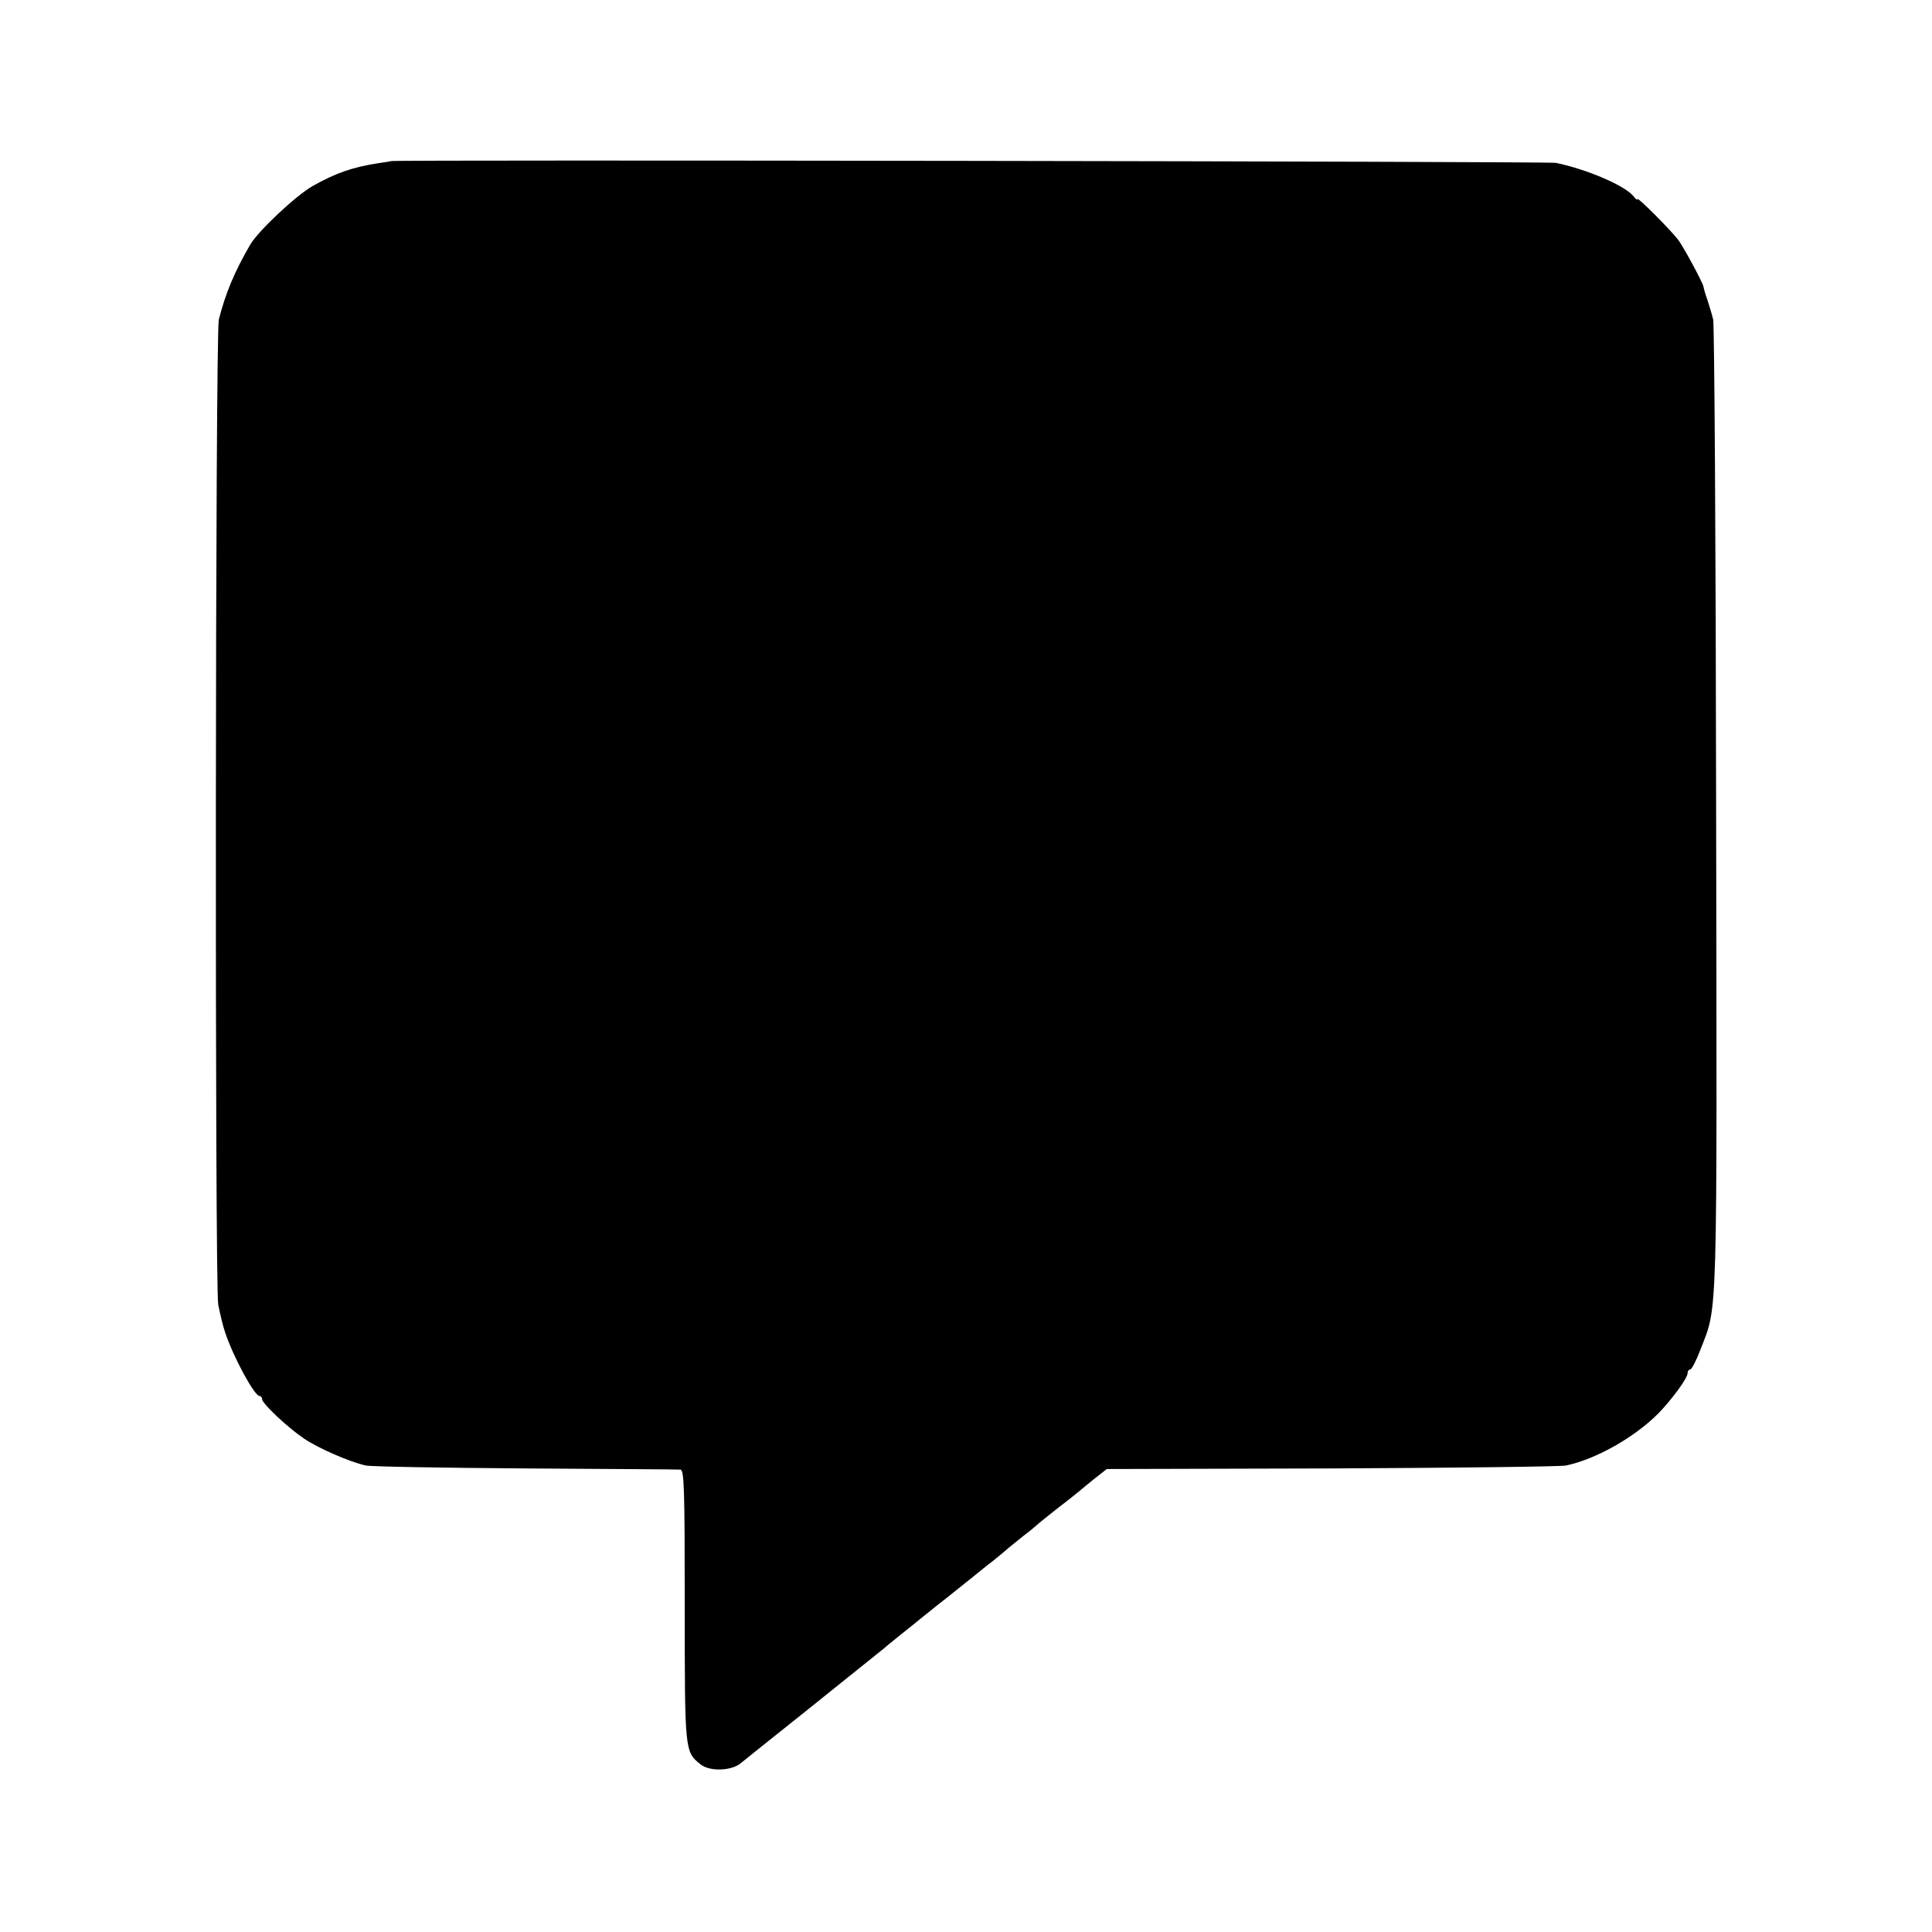
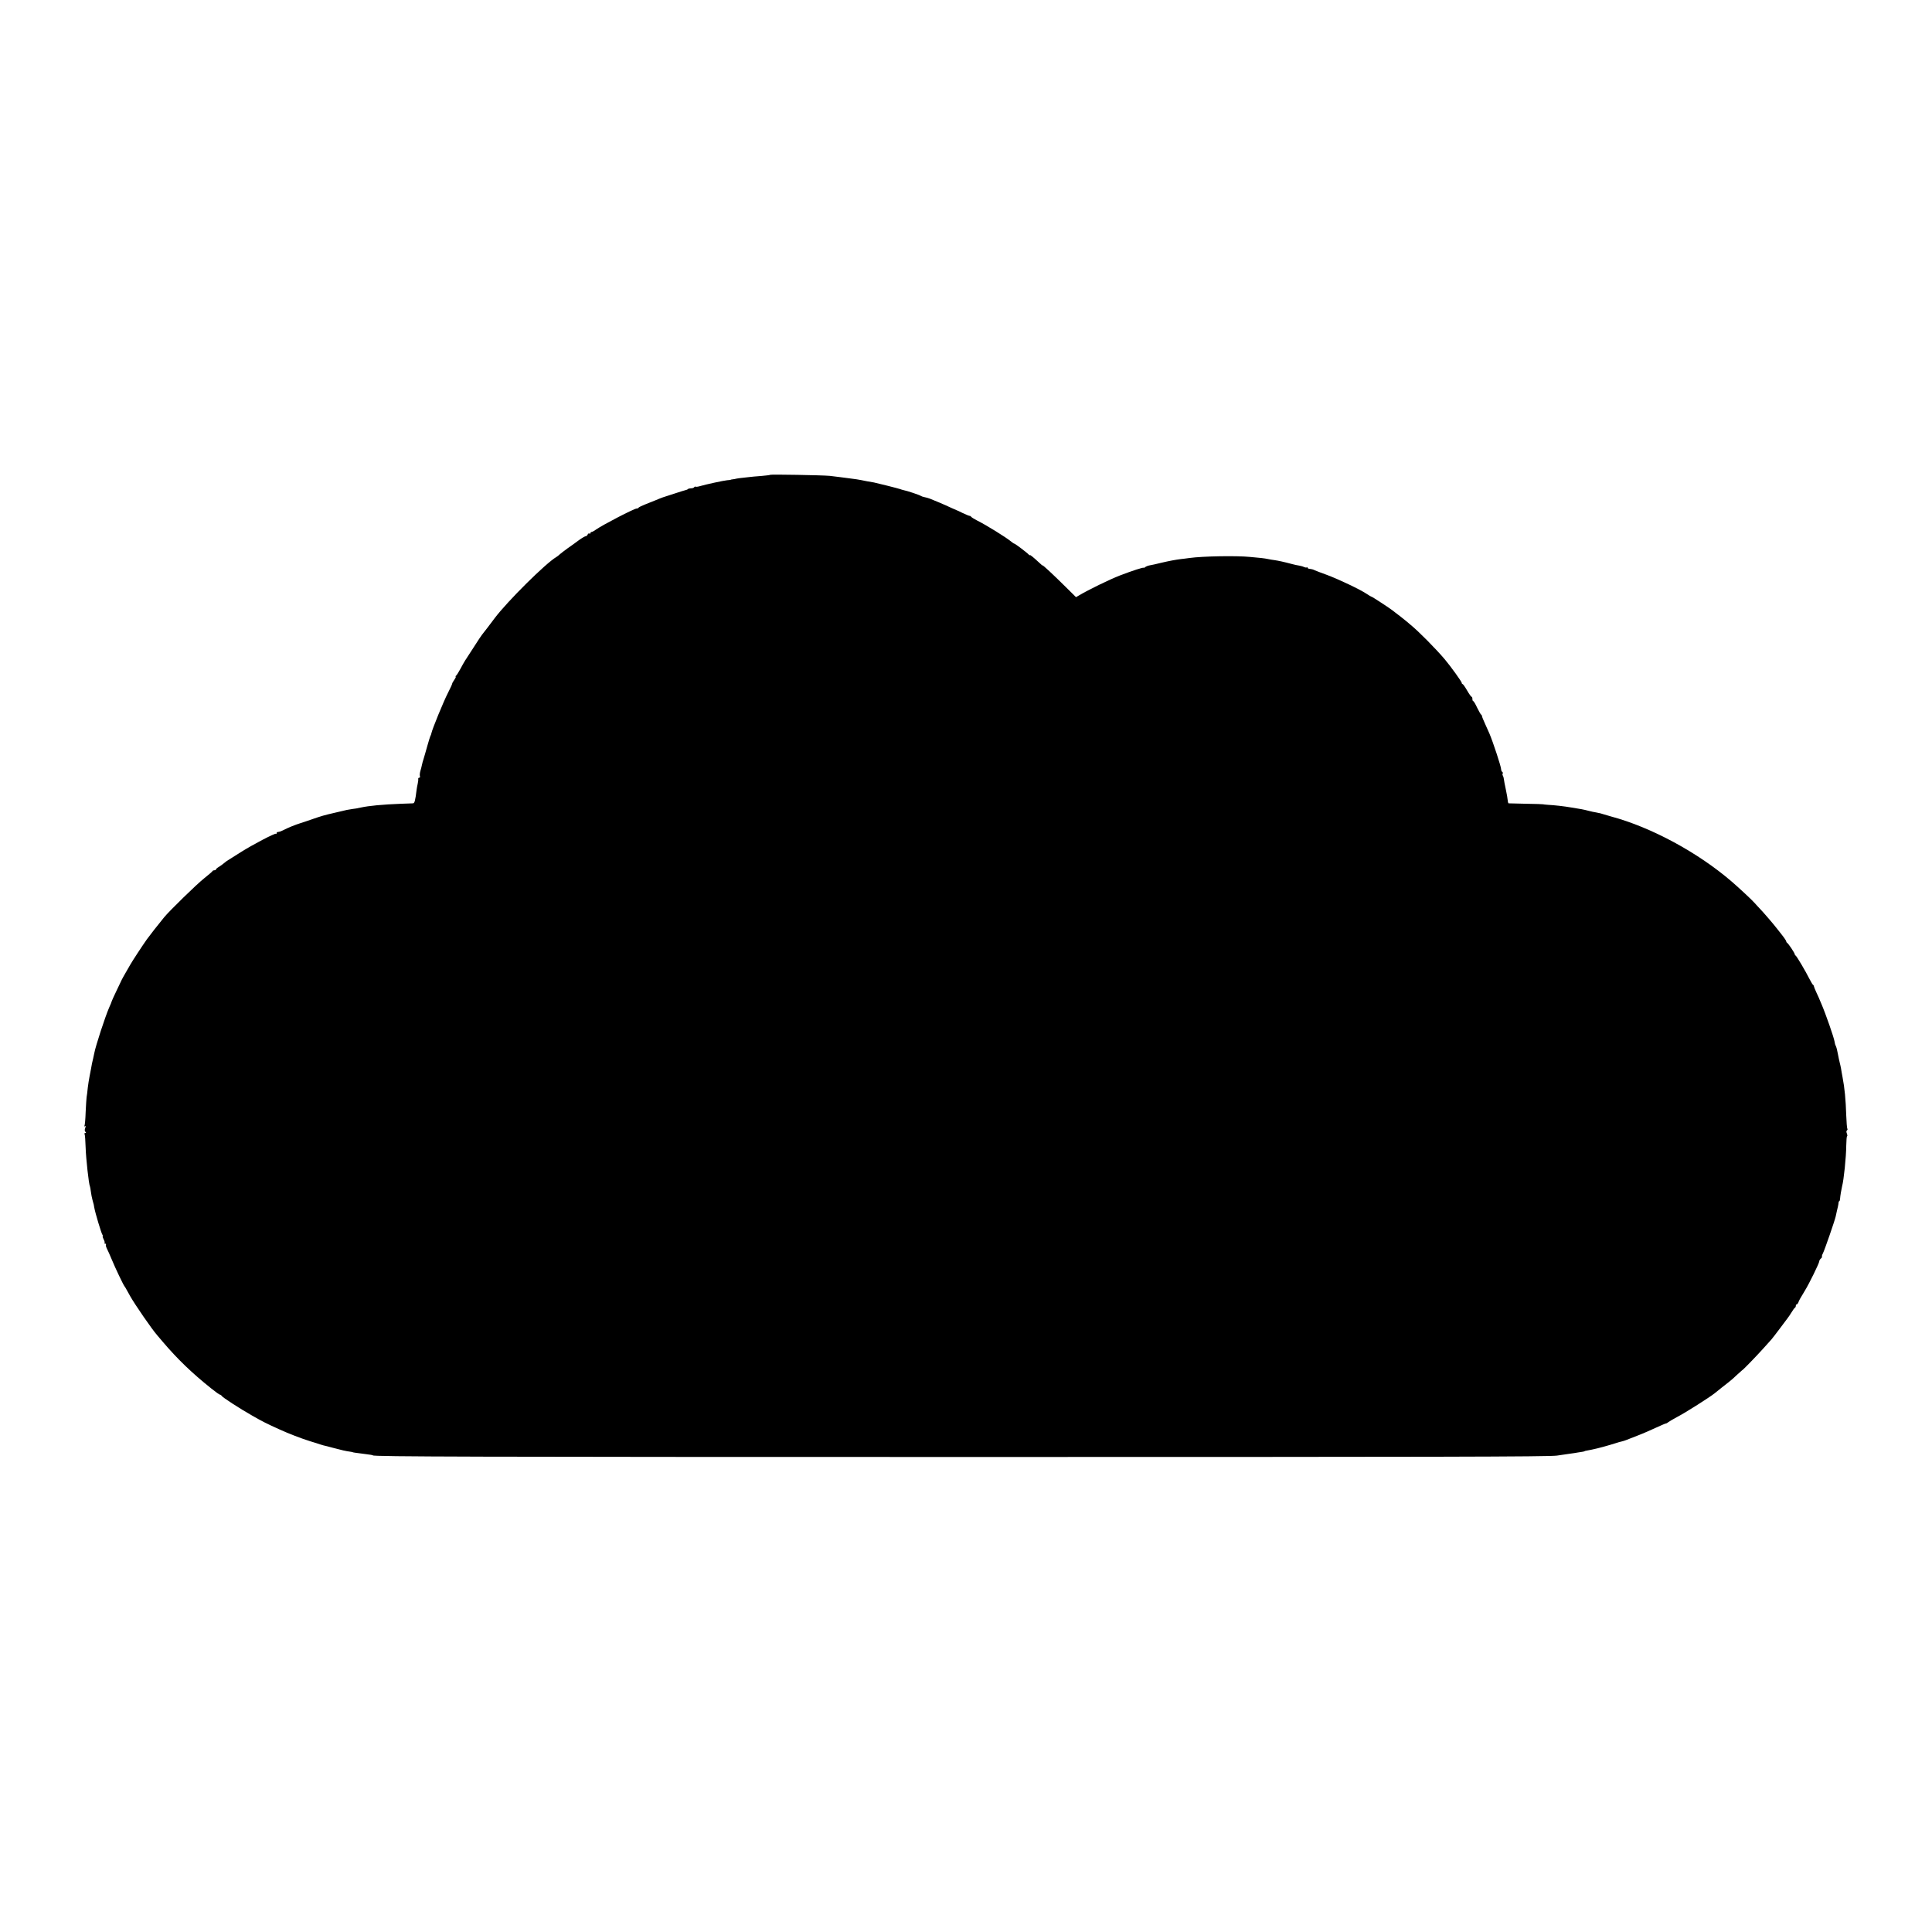
- <svg xmlns="http://www.w3.org/2000/svg" version="1.0" width="656pt" height="656pt" viewBox="0 0 656 656" preserveAspectRatio="xMidYMid meet">
-   <g transform="translate(0,656) scale(0.1,-0.1)" fill="#000000" stroke="none">
-     <path d="M1327 6013 c-1 -1 -20 -4 -42 -7 -89 -14 -144 -33 -224 -78 -56 -32 -183 -151 -211 -198 -54 -93 -84 -165 -107 -255 -12 -48 -14 -3280 -2 -3345 6 -30 16 -73 24 -96 28 -83 99 -214 116 -214 5 0 9 -5 9 -11 0 -14 83 -93 140 -132 47 -33 157 -81 212 -93 18 -4 263 -8 543 -10 281 -2 517 -3 525 -4 13 0 15 -58 15 -461 0 -499 0 -497 54 -540 31 -25 105 -22 136 4 11 9 108 87 215 172 264 212 260 209 274 220 6 6 34 28 61 50 28 22 55 44 62 50 7 5 18 15 25 20 7 6 35 28 63 50 27 22 54 43 60 48 5 4 21 17 35 28 14 11 40 33 59 47 19 15 39 32 45 37 6 6 34 28 61 50 28 21 52 42 55 45 3 3 30 24 60 48 30 23 62 48 70 55 8 7 34 28 56 46 l42 33 763 2 c420 2 779 6 797 10 102 22 231 95 312 176 45 46 100 120 100 137 0 7 4 13 9 13 5 0 21 31 35 68 59 153 56 63 53 1837 -1 897 -6 1644 -10 1660 -4 17 -13 46 -19 65 -7 19 -13 40 -14 47 -3 15 -69 137 -86 159 -29 37 -138 146 -138 138 0 -4 -6 -1 -12 8 -28 37 -159 93 -265 115 -24 5 -3952 11 -3956 6z" />
+ <svg xmlns="http://www.w3.org/2000/svg" version="1.0" width="1816pt" height="1816pt" viewBox="0 0 1816 1816" preserveAspectRatio="xMidYMid meet">
+   <g transform="translate(0,1816) scale(0.1,-0.1)" fill="#000000" stroke="none">
+     <path d="M7240 13697 c-3 -3 -41 -7 -85 -11 -44 -3 -98 -8 -120 -11 -22 -3 -58 -7 -80 -9 -22 -3 -41 -6 -42 -7 -2 -1 -12 -3 -23 -4 -11 -1 -21 -3 -22 -5 -2 -1 -16 -3 -33 -4 -33 -3 -199 -39 -254 -55 -19 -6 -37 -8 -42 -6 -4 3 -10 1 -14 -5 -3 -5 -16 -10 -29 -10 -12 0 -26 -3 -30 -7 -3 -4 -12 -8 -19 -9 -7 -1 -57 -17 -112 -35 -55 -18 -102 -33 -105 -34 -8 -3 -43 -16 -75 -30 -16 -7 -57 -23 -90 -36 -33 -13 -61 -27 -63 -31 -2 -5 -10 -8 -18 -8 -23 0 -318 -153 -381 -197 -17 -13 -36 -23 -42 -23 -6 0 -11 -5 -11 -11 0 -5 -5 -7 -10 -4 -6 3 -13 -1 -16 -9 -3 -9 -12 -16 -18 -16 -7 0 -36 -17 -64 -37 -28 -21 -76 -56 -107 -77 -30 -22 -63 -47 -73 -56 -9 -9 -24 -21 -33 -26 -98 -57 -458 -414 -579 -574 -14 -18 -44 -58 -67 -89 -24 -31 -47 -61 -53 -68 -5 -6 -40 -58 -76 -115 -37 -57 -74 -114 -83 -128 -9 -14 -29 -50 -45 -80 -16 -30 -34 -58 -40 -62 -6 -4 -7 -8 -3 -8 5 0 -1 -13 -12 -29 -12 -16 -21 -33 -21 -38 0 -5 -18 -44 -40 -87 -39 -75 -148 -341 -155 -378 -2 -10 -6 -22 -10 -27 -3 -5 -16 -49 -30 -98 -13 -48 -29 -101 -34 -118 -6 -16 -12 -41 -15 -55 -3 -14 -9 -40 -15 -58 -5 -18 -7 -40 -4 -48 3 -8 0 -14 -6 -14 -7 0 -11 -6 -10 -12 2 -7 -1 -28 -5 -46 -4 -19 -9 -43 -10 -55 -13 -105 -19 -127 -34 -128 -10 0 -60 -2 -112 -4 -177 -7 -304 -19 -381 -36 -26 -6 -59 -12 -75 -13 -16 -2 -40 -6 -54 -9 -14 -4 -65 -16 -115 -27 -100 -23 -123 -30 -210 -60 -33 -12 -82 -28 -110 -37 -51 -16 -118 -43 -168 -69 -16 -8 -35 -14 -43 -14 -8 0 -14 -5 -14 -12 0 -6 -3 -9 -6 -5 -8 8 -217 -101 -334 -175 -52 -33 -104 -65 -114 -72 -11 -6 -29 -19 -40 -29 -12 -10 -33 -26 -48 -35 -16 -9 -28 -20 -28 -24 0 -4 -6 -8 -14 -8 -8 0 -16 -3 -18 -7 -1 -5 -37 -35 -78 -68 -70 -55 -327 -306 -377 -367 -53 -64 -140 -176 -163 -208 -41 -58 -136 -203 -154 -235 -9 -16 -30 -52 -46 -80 -16 -27 -32 -57 -36 -65 -4 -8 -26 -55 -50 -105 -24 -49 -43 -93 -44 -97 0 -4 -12 -32 -25 -61 -37 -86 -125 -354 -139 -427 -3 -14 -7 -35 -10 -47 -10 -41 -14 -60 -20 -97 -3 -19 -10 -55 -15 -78 -5 -24 -12 -70 -16 -103 -3 -33 -8 -73 -11 -88 -2 -15 -6 -79 -9 -142 -2 -64 -7 -120 -11 -127 -4 -7 -3 -8 4 -4 9 5 9 1 3 -17 -6 -16 -6 -28 2 -36 8 -8 8 -11 -2 -11 -7 0 -9 -5 -6 -10 4 -6 8 -63 10 -128 3 -101 30 -346 40 -362 2 -3 6 -26 9 -50 3 -25 10 -60 15 -78 5 -18 10 -35 10 -37 1 -3 1 -6 2 -7 0 -2 2 -14 5 -28 8 -48 67 -245 77 -257 5 -7 7 -13 3 -13 -4 0 0 -13 8 -29 9 -16 12 -31 9 -35 -4 -3 -1 -6 6 -6 7 0 10 -4 7 -9 -4 -5 1 -22 9 -38 8 -15 29 -62 46 -103 31 -76 110 -241 119 -250 3 -3 14 -21 24 -40 11 -19 24 -44 30 -54 44 -78 205 -312 253 -366 7 -8 30 -35 50 -59 141 -166 276 -296 460 -443 40 -32 76 -58 82 -58 5 0 11 -4 13 -9 5 -13 168 -119 288 -187 98 -56 129 -72 255 -129 87 -40 207 -86 290 -112 44 -13 87 -27 95 -30 8 -3 22 -7 30 -9 8 -1 49 -12 90 -23 82 -22 122 -31 160 -36 14 -2 25 -4 25 -5 0 -2 27 -6 100 -15 63 -8 90 -12 90 -15 0 -12 951 -15 5590 -15 4449 0 5467 2 5540 13 50 7 108 16 130 19 22 3 51 7 65 10 14 2 34 5 45 7 11 2 20 4 20 6 0 1 9 3 20 5 59 10 133 28 220 54 39 12 77 23 85 26 8 2 17 4 20 5 3 1 10 3 15 4 6 1 19 6 30 10 11 5 61 24 110 43 50 19 127 53 172 74 46 21 87 39 92 39 5 0 16 6 23 13 8 6 47 29 88 51 70 36 303 184 346 219 33 27 101 81 135 107 18 14 53 44 77 68 25 23 46 42 47 42 6 0 128 126 194 199 36 41 73 81 81 90 8 9 43 54 78 101 35 47 69 92 75 100 7 8 23 33 37 55 13 22 28 42 32 43 4 2 8 10 8 18 0 8 4 14 9 14 5 0 11 8 15 18 5 17 19 41 62 112 38 61 134 257 134 273 0 8 7 20 15 27 9 7 13 15 11 18 -3 2 1 17 9 32 16 31 112 309 120 347 8 35 14 66 21 93 3 14 6 31 6 38 1 6 4 12 7 12 3 0 6 10 7 23 1 24 13 92 19 117 16 58 38 272 39 382 1 49 4 88 8 88 4 0 3 11 -2 25 -6 15 -6 26 1 30 5 4 7 11 3 16 -3 6 -8 61 -10 122 -5 155 -15 259 -35 363 -5 28 -12 64 -14 80 -3 16 -8 40 -12 54 -3 14 -7 32 -9 40 -1 8 -5 26 -8 40 -3 14 -8 35 -10 48 -3 12 -8 27 -11 33 -4 5 -9 23 -11 39 -7 41 -82 257 -124 355 -8 17 -14 32 -15 35 0 3 -13 31 -28 63 -15 32 -27 62 -27 66 0 5 -3 11 -7 13 -5 2 -19 26 -33 53 -38 76 -123 220 -132 223 -4 2 -8 8 -8 12 0 12 -62 104 -72 108 -4 2 -8 8 -8 14 0 5 -20 35 -45 66 -25 31 -48 62 -53 67 -15 21 -127 151 -152 176 -14 14 -34 37 -46 50 -25 29 -140 136 -216 202 -318 274 -757 511 -1133 612 -33 9 -67 19 -75 22 -17 6 -32 10 -70 17 -14 2 -43 8 -65 14 -22 6 -53 13 -70 16 -16 3 -57 9 -90 15 -74 13 -166 23 -225 26 -25 2 -45 4 -45 5 0 1 -72 4 -160 5 -88 2 -162 4 -165 4 -3 1 -7 13 -8 28 -1 15 -9 62 -18 103 -9 41 -17 84 -18 95 -1 11 -5 26 -9 33 -5 6 -6 16 -2 21 3 5 1 12 -5 16 -5 3 -10 14 -10 24 0 25 -75 253 -110 336 -5 11 -23 50 -39 87 -17 37 -31 71 -31 77 0 5 -3 11 -7 13 -5 2 -21 31 -38 65 -16 35 -33 63 -37 63 -5 0 -8 9 -8 20 0 11 -3 20 -7 20 -5 0 -24 27 -43 60 -19 33 -38 60 -42 60 -5 0 -8 5 -8 11 0 11 -103 154 -160 222 -84 99 -247 264 -320 323 -19 16 -37 31 -40 34 -3 3 -30 24 -60 48 -30 23 -60 45 -65 50 -24 20 -195 132 -201 132 -3 0 -25 12 -48 28 -63 42 -263 137 -373 178 -54 19 -107 40 -118 45 -11 6 -30 11 -43 12 -12 0 -22 6 -22 11 0 5 -3 6 -6 3 -4 -3 -14 -2 -23 2 -9 5 -29 11 -46 14 -16 2 -48 9 -70 15 -74 20 -130 32 -165 37 -19 2 -46 7 -60 10 -14 3 -43 8 -65 10 -22 2 -69 7 -105 10 -127 13 -448 7 -570 -10 -30 -4 -66 -9 -80 -10 -54 -7 -108 -17 -185 -35 -44 -11 -93 -22 -108 -24 -16 -3 -35 -10 -43 -17 -8 -6 -14 -9 -14 -6 0 7 -106 -27 -228 -74 -94 -37 -290 -132 -377 -184 l-31 -18 -100 99 c-114 113 -214 206 -214 199 0 -3 -15 10 -34 28 -55 51 -86 76 -86 69 0 -4 -4 -2 -8 3 -9 13 -130 105 -138 105 -3 0 -19 10 -34 23 -48 39 -230 152 -313 193 -29 15 -55 31 -58 36 -3 5 -10 10 -15 9 -5 0 -34 12 -64 26 -30 15 -57 28 -60 28 -3 1 -25 11 -50 22 -25 12 -74 34 -110 49 -36 14 -76 31 -90 37 -14 5 -36 12 -50 14 -13 2 -29 8 -35 12 -10 8 -129 48 -162 54 -10 2 -25 7 -33 10 -20 7 -207 54 -245 62 -16 3 -45 8 -64 11 -18 3 -43 8 -55 11 -24 5 -50 9 -121 18 -27 3 -66 8 -85 11 -19 3 -60 8 -90 11 -71 7 -555 15 -560 10z" />
  </g>
</svg>
